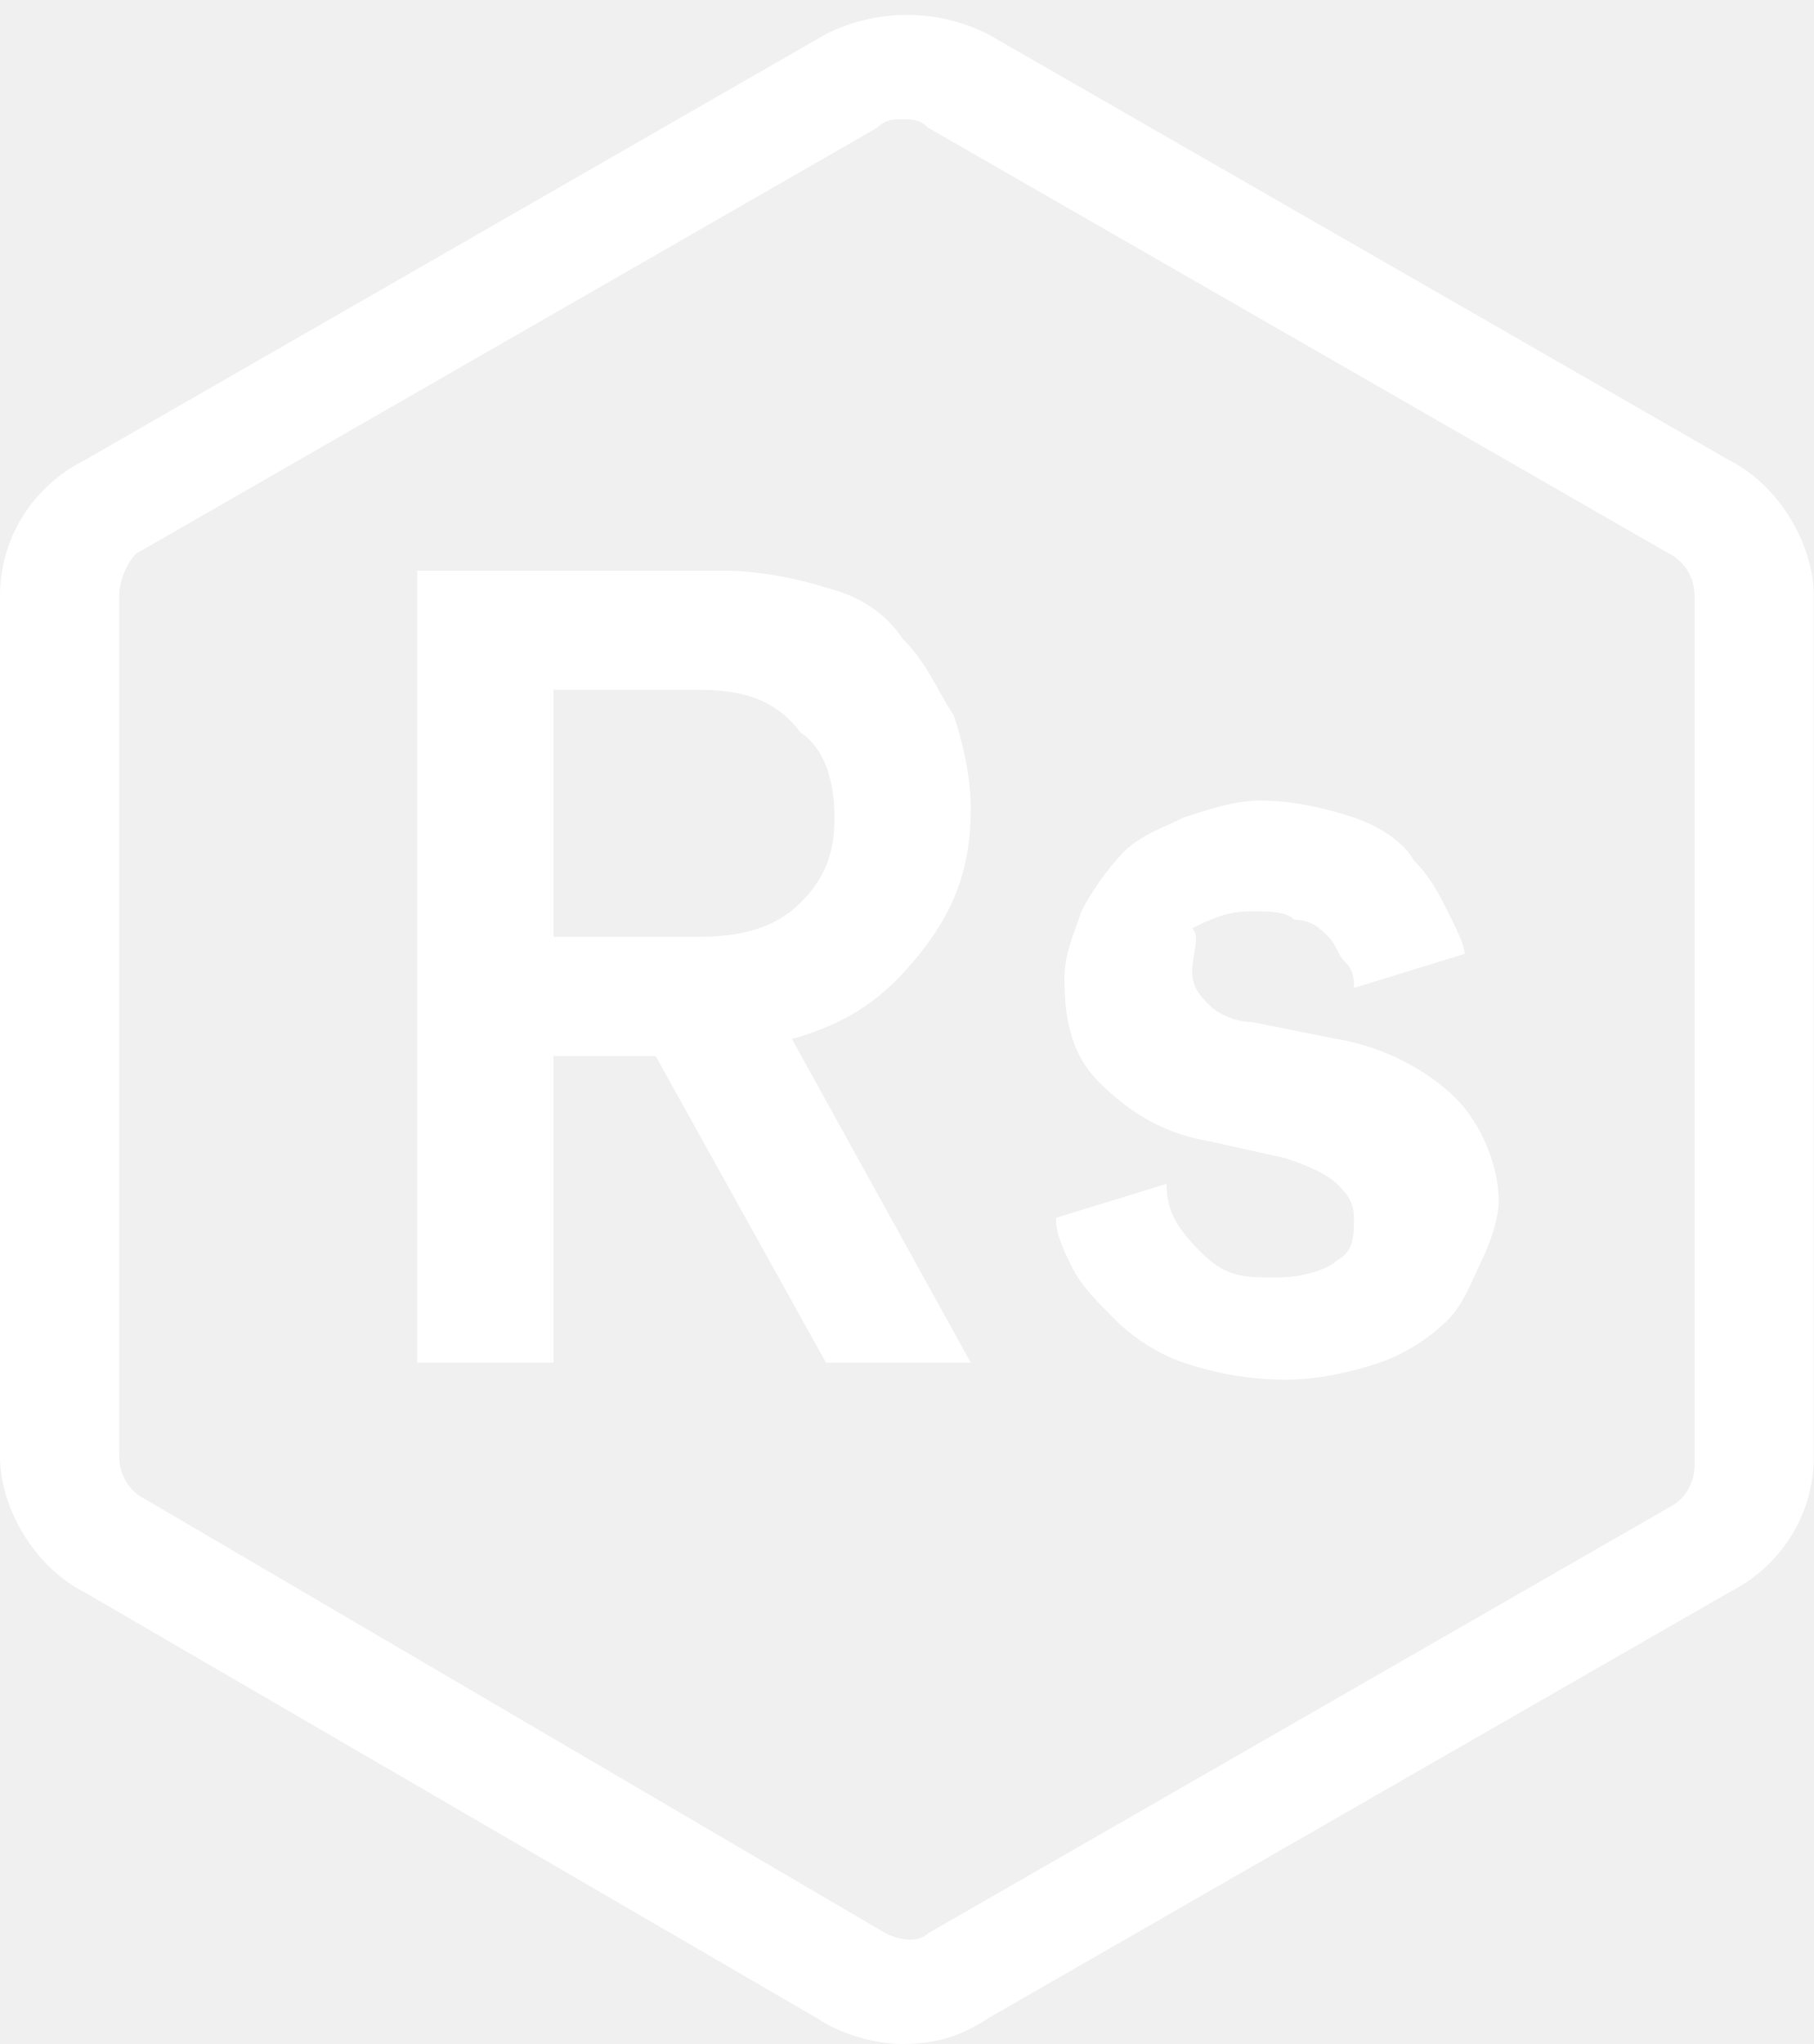
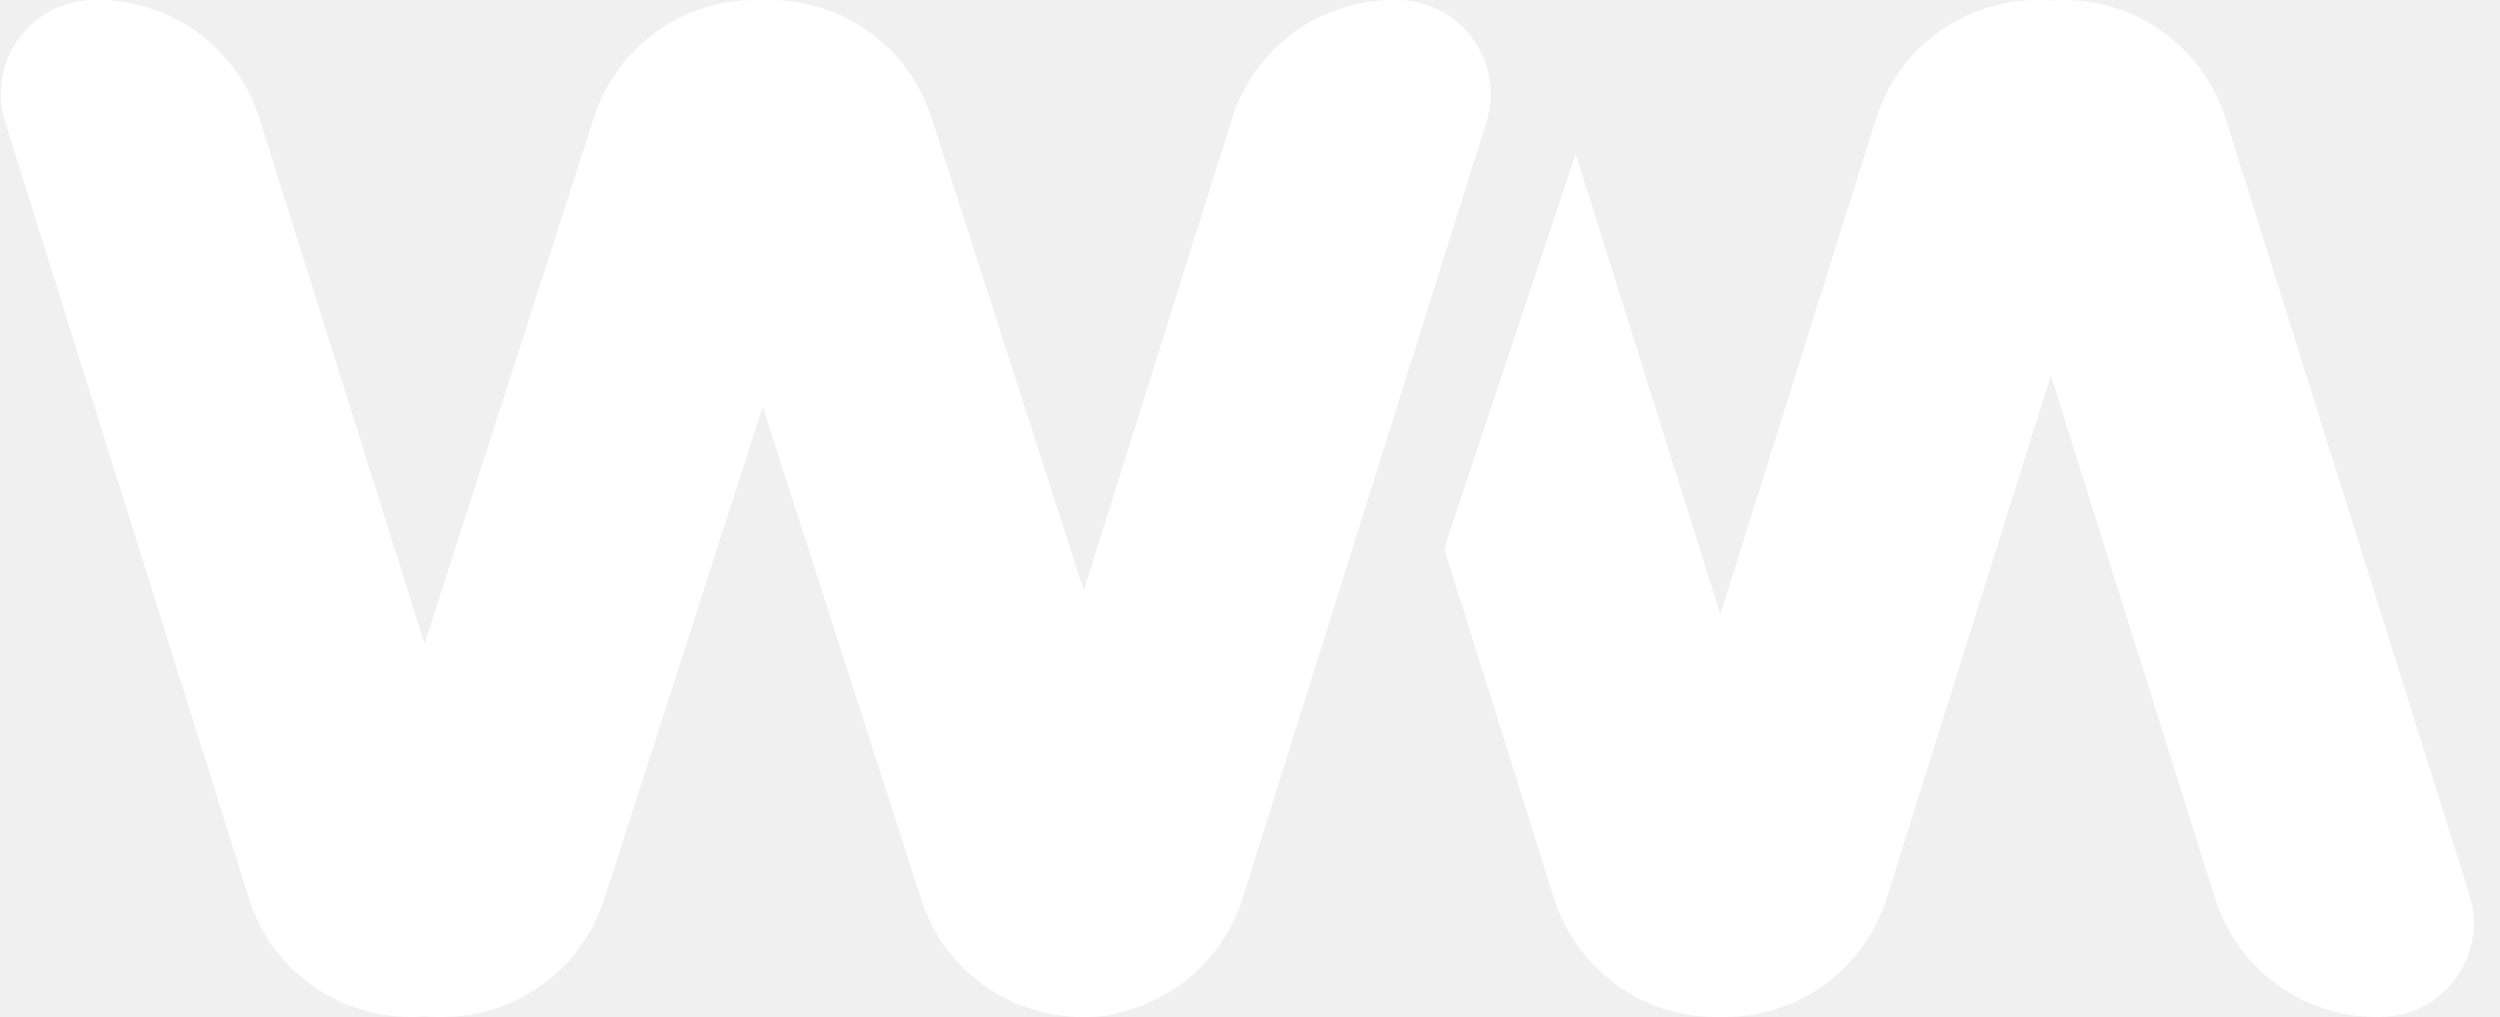
- <svg xmlns="http://www.w3.org/2000/svg" version="1.1" id="Layer_1" x="0px" y="0px" viewBox="0 0 21.3 24" style="enable-background:new 0 0 21.3 24;" xml:space="preserve">
-   <style type="text/css">
- 	.st0{fill:#FFFFFF;}
- 	.st1{enable-background:new    ;}
- </style>
-   <path class="st0" d="M10.6,24c-0.3,0-0.7-0.1-1-0.3l-8.6-5c-0.6-0.3-1-1-1-1.6V7c0-0.7,0.4-1.3,1-1.6l8.7-5l0,0  c0.6-0.3,1.3-0.3,1.9,0l8.7,5c0.6,0.3,1,1,1,1.6v10.1c0,0.7-0.4,1.3-1,1.6l-8.7,5C11.3,23.9,11,24,10.6,24z M10.6,1.4  c-0.1,0-0.2,0-0.3,0.1l0,0l-8.7,5C1.5,6.6,1.4,6.8,1.4,7v10.1c0,0.2,0.1,0.4,0.3,0.5l8.7,5.1c0.2,0.1,0.4,0.1,0.5,0l8.7-5  c0.2-0.1,0.3-0.3,0.3-0.5V7c0-0.2-0.1-0.4-0.3-0.5l-8.7-5C10.8,1.4,10.7,1.4,10.6,1.4z" />
-   <g class="st1">
-     <path class="st0" d="M7.7,12.4H6.5V16H4.9V6.7h3.6c0.4,0,0.9,0.1,1.2,0.2c0.4,0.1,0.7,0.3,0.9,0.6c0.3,0.3,0.4,0.6,0.6,0.9   c0.1,0.3,0.2,0.7,0.2,1.1c0,0.7-0.2,1.2-0.6,1.7S10,12,9.3,12.2l2.1,3.8H9.7L7.7,12.4z M8.2,11c0.5,0,0.9-0.1,1.2-0.4   c0.3-0.3,0.4-0.6,0.4-1c0-0.4-0.1-0.8-0.4-1C9.1,8.2,8.7,8.1,8.2,8.1H6.5V11H8.2z" />
-     <path class="st0" d="M13.7,13.9c0,0.3,0.1,0.5,0.4,0.8S14.6,15,15,15c0.3,0,0.6-0.1,0.7-0.2c0.2-0.1,0.2-0.3,0.2-0.5   c0-0.2-0.1-0.3-0.2-0.4c-0.1-0.1-0.3-0.2-0.6-0.3l-0.9-0.2c-0.6-0.1-1-0.4-1.3-0.7c-0.3-0.3-0.4-0.7-0.4-1.2c0-0.3,0.1-0.5,0.2-0.8   c0.1-0.2,0.3-0.5,0.5-0.7c0.2-0.2,0.5-0.3,0.7-0.4c0.3-0.1,0.6-0.2,0.9-0.2c0.4,0,0.8,0.1,1.1,0.2c0.3,0.1,0.6,0.3,0.7,0.5   c0.2,0.2,0.3,0.4,0.4,0.6c0.1,0.2,0.2,0.4,0.2,0.5l-1.3,0.4c0-0.1,0-0.2-0.1-0.3s-0.1-0.2-0.2-0.3s-0.2-0.2-0.4-0.2   c-0.1-0.1-0.3-0.1-0.5-0.1c-0.3,0-0.5,0.1-0.7,0.2C14.1,11,14,11.2,14,11.4c0,0.2,0.1,0.3,0.2,0.4s0.3,0.2,0.5,0.2l1,0.2   c0.6,0.1,1.1,0.4,1.4,0.7c0.3,0.3,0.5,0.8,0.5,1.2c0,0.2-0.1,0.5-0.2,0.7c-0.1,0.2-0.2,0.5-0.4,0.7c-0.2,0.2-0.5,0.4-0.8,0.5   c-0.3,0.1-0.7,0.2-1.1,0.2c-0.5,0-0.9-0.1-1.2-0.2s-0.6-0.3-0.8-0.5s-0.4-0.4-0.5-0.6c-0.1-0.2-0.2-0.4-0.2-0.6L13.7,13.9z" />
+ <svg xmlns="http://www.w3.org/2000/svg" width="59px" height="24px" viewBox="0 0 59 24" version="1.1">
+   <defs />
+   <g id="App-Pages" stroke="none" stroke-width="1" fill="none" fill-rule="evenodd">
+     <g id="Artboard" transform="translate(-161, -206)" fill="#FFFFFF">
+       <g id="Group-2" transform="translate(161, 206)">
+         <path d="M18,0 L18,0 L18.176,0 C19.913,-3.19068756e-16 21.451,1.121 21.983,2.774 L25.577,13.938 L29.074,2.802 C29.597,1.134 31.143,3.8953441e-16 32.89,0 L32.968,0 C33.193,4.13132813e-17 33.417,0.034 33.631,0.102 C34.797,0.468 35.446,1.71 35.08,2.876 L29.326,21.198 C28.889,22.589 27.742,23.609 26.359,23.909 C26.153,23.969 25.94,24 25.726,24 L25.55,24 C25.543,24 25.537,24 25.53,24 C25.523,24 25.517,24 25.51,24 L25.432,24 C25.318,24 25.205,23.991 25.094,23.974 C23.548,23.797 22.227,22.733 21.742,21.226 L18,9.6 L14.258,21.226 C13.725,22.879 12.187,24 10.45,24 L10.274,24 C10.189,24 10.104,23.995 10.02,23.986 C9.937,23.995 9.853,24 9.768,24 L9.69,24 C7.943,24 6.397,22.866 5.874,21.198 L0.12,2.876 C-0.246,1.71 0.403,0.468 1.569,0.102 C1.783,0.034 2.007,4.13132813e-17 2.232,0 L2.31,0 C4.057,-3.21008325e-16 5.603,1.134 6.126,2.802 L10.018,15.196 L14.017,2.774 C14.549,1.121 16.087,-3.19068756e-16 17.824,0 L18,0 L18,0 Z M48.4,8.862 L44.526,21.198 C44.003,22.866 42.457,24 40.71,24 L40.632,24 C40.621,24 40.611,24 40.6,24 C40.589,24 40.579,24 40.568,24 L40.49,24 C38.743,24 37.197,22.866 36.674,21.198 L34.084,12.949 L37.188,3.636 L40.6,14.501 L44.274,2.802 C44.797,1.134 46.343,1.81061988e-15 48.09,0 L48.168,0 C48.246,1.42347682e-17 48.323,0.004 48.4,0.012 C48.477,0.004 48.554,1.42347682e-17 48.632,0 L48.71,0 C50.457,3.8953441e-16 52.003,1.134 52.526,2.802 L58.28,21.124 C58.646,22.29 57.997,23.532 56.831,23.898 C56.617,23.966 56.393,24 56.168,24 L56.09,24 C54.343,24 52.797,22.866 52.274,21.198 L48.4,8.862 Z" id="Combined-Shape" />
+       </g>
+     </g>
  </g>
</svg>
